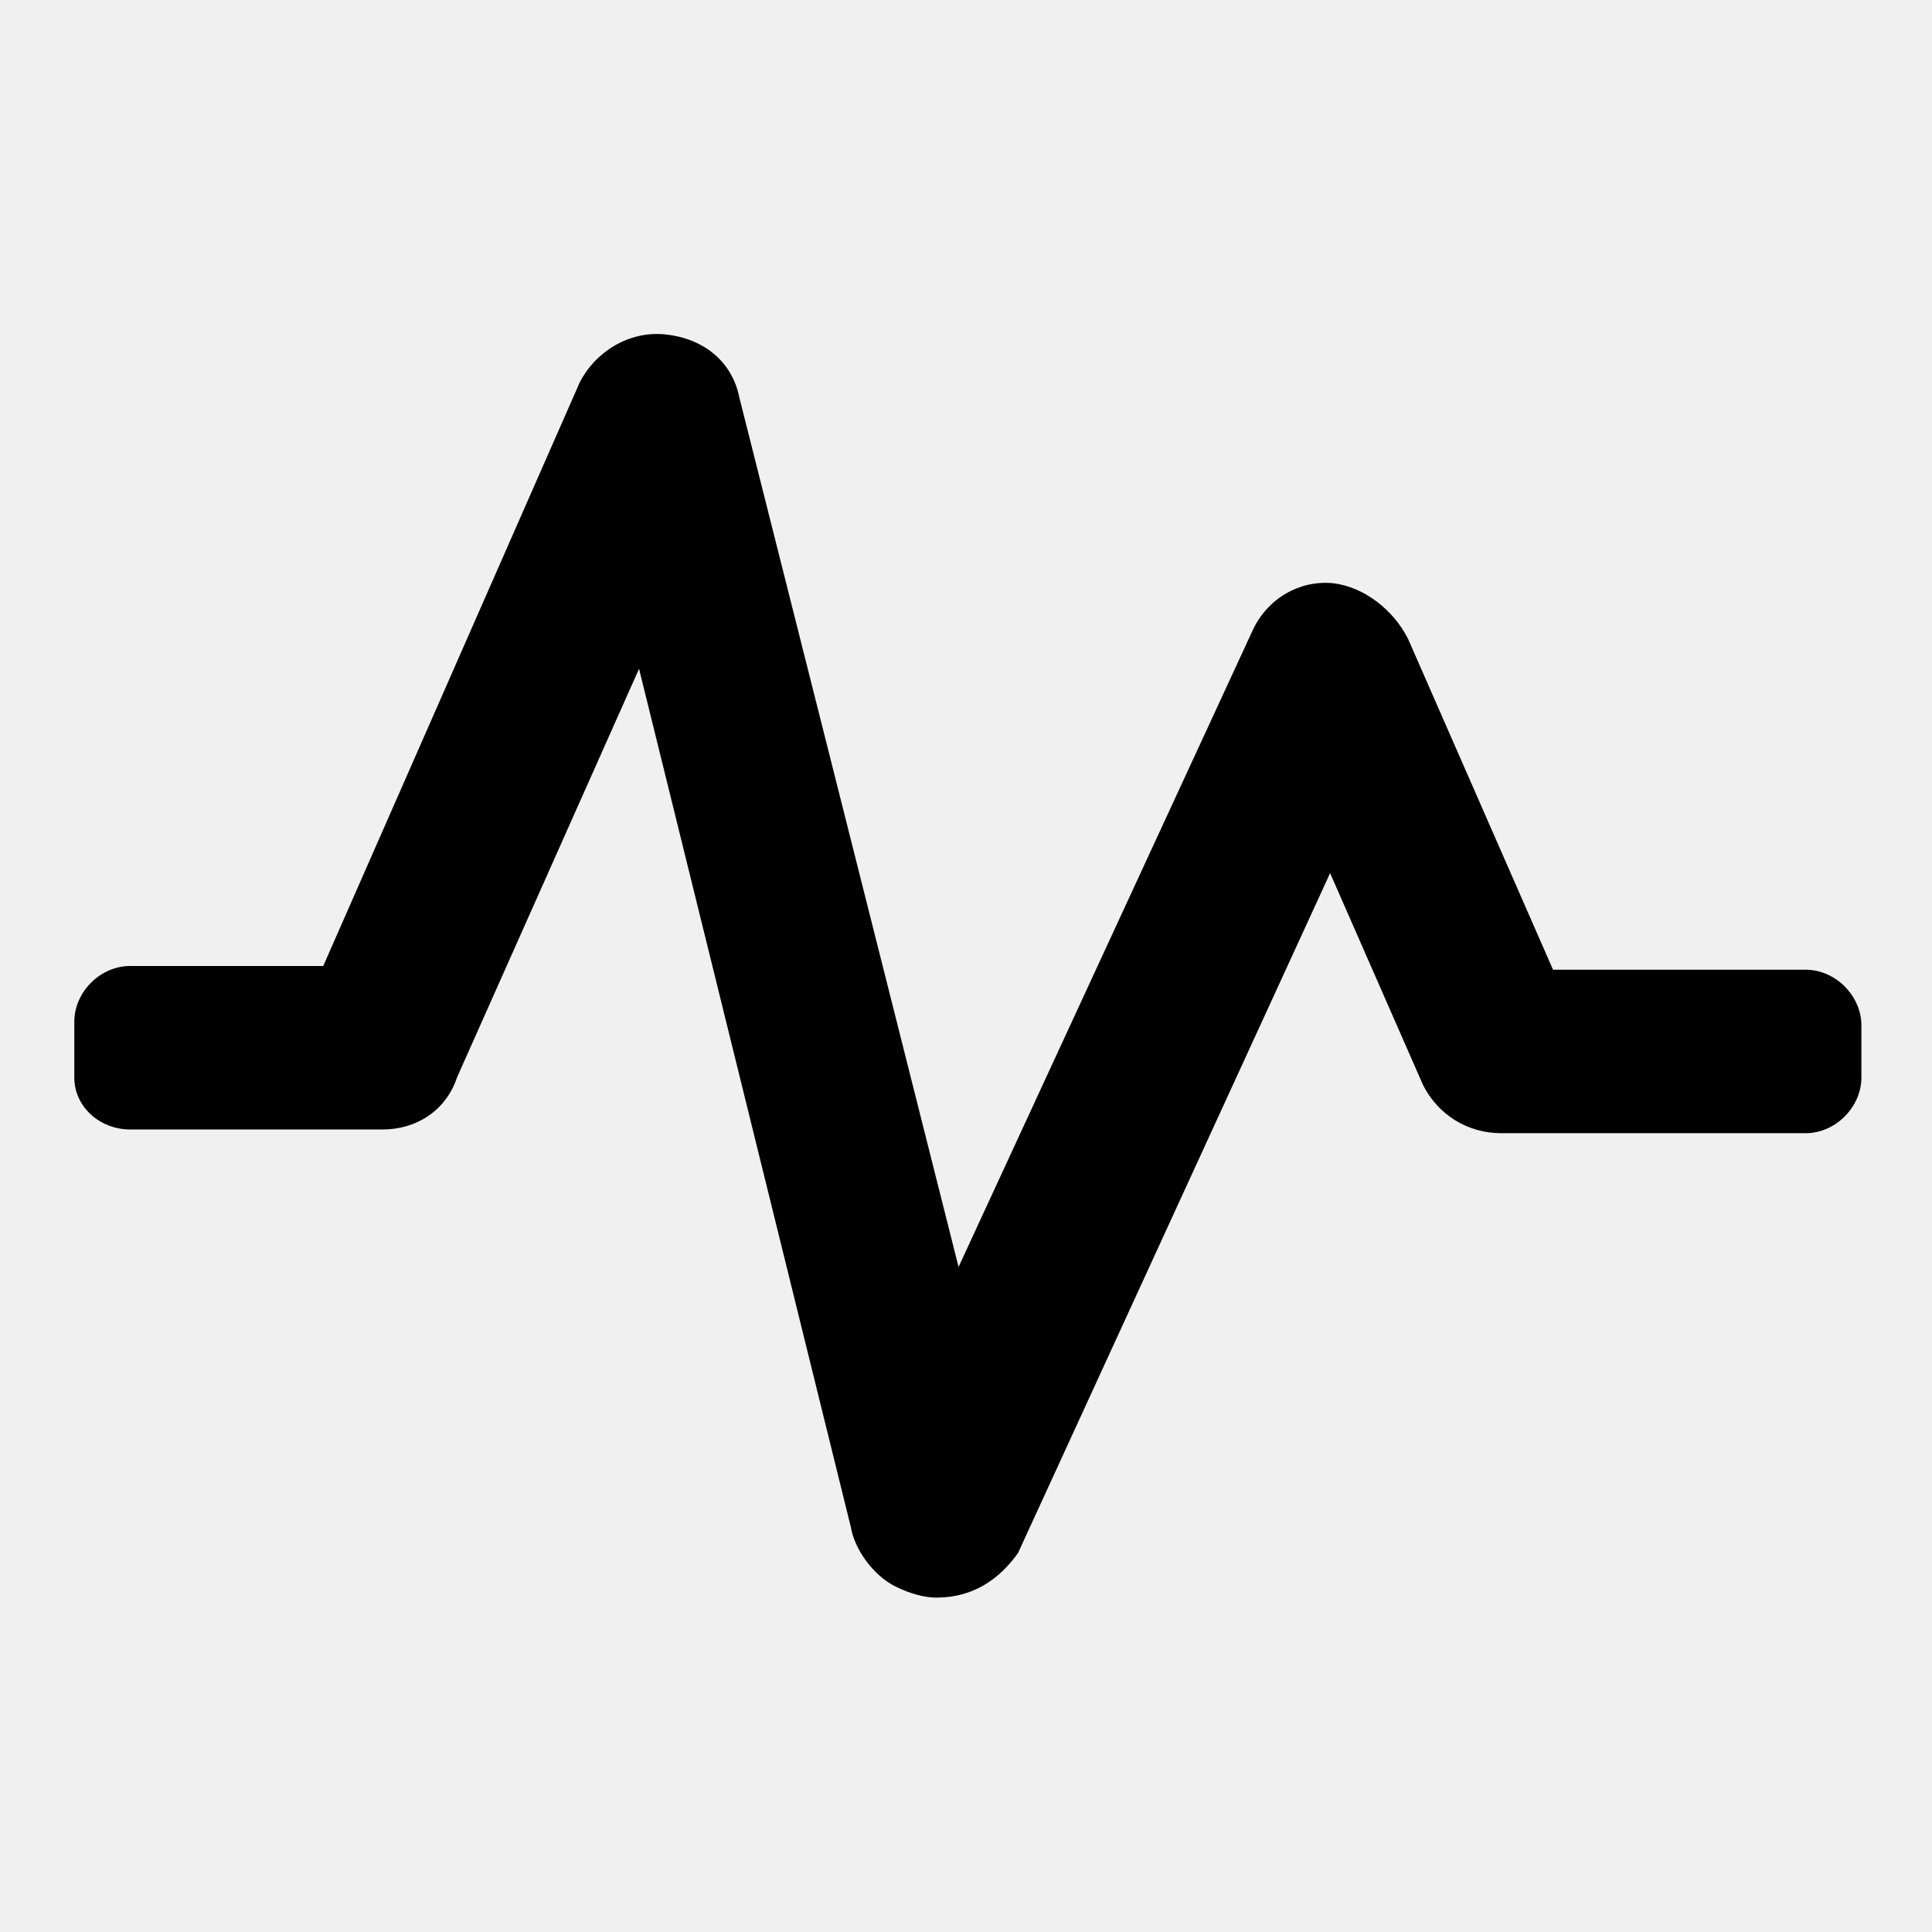
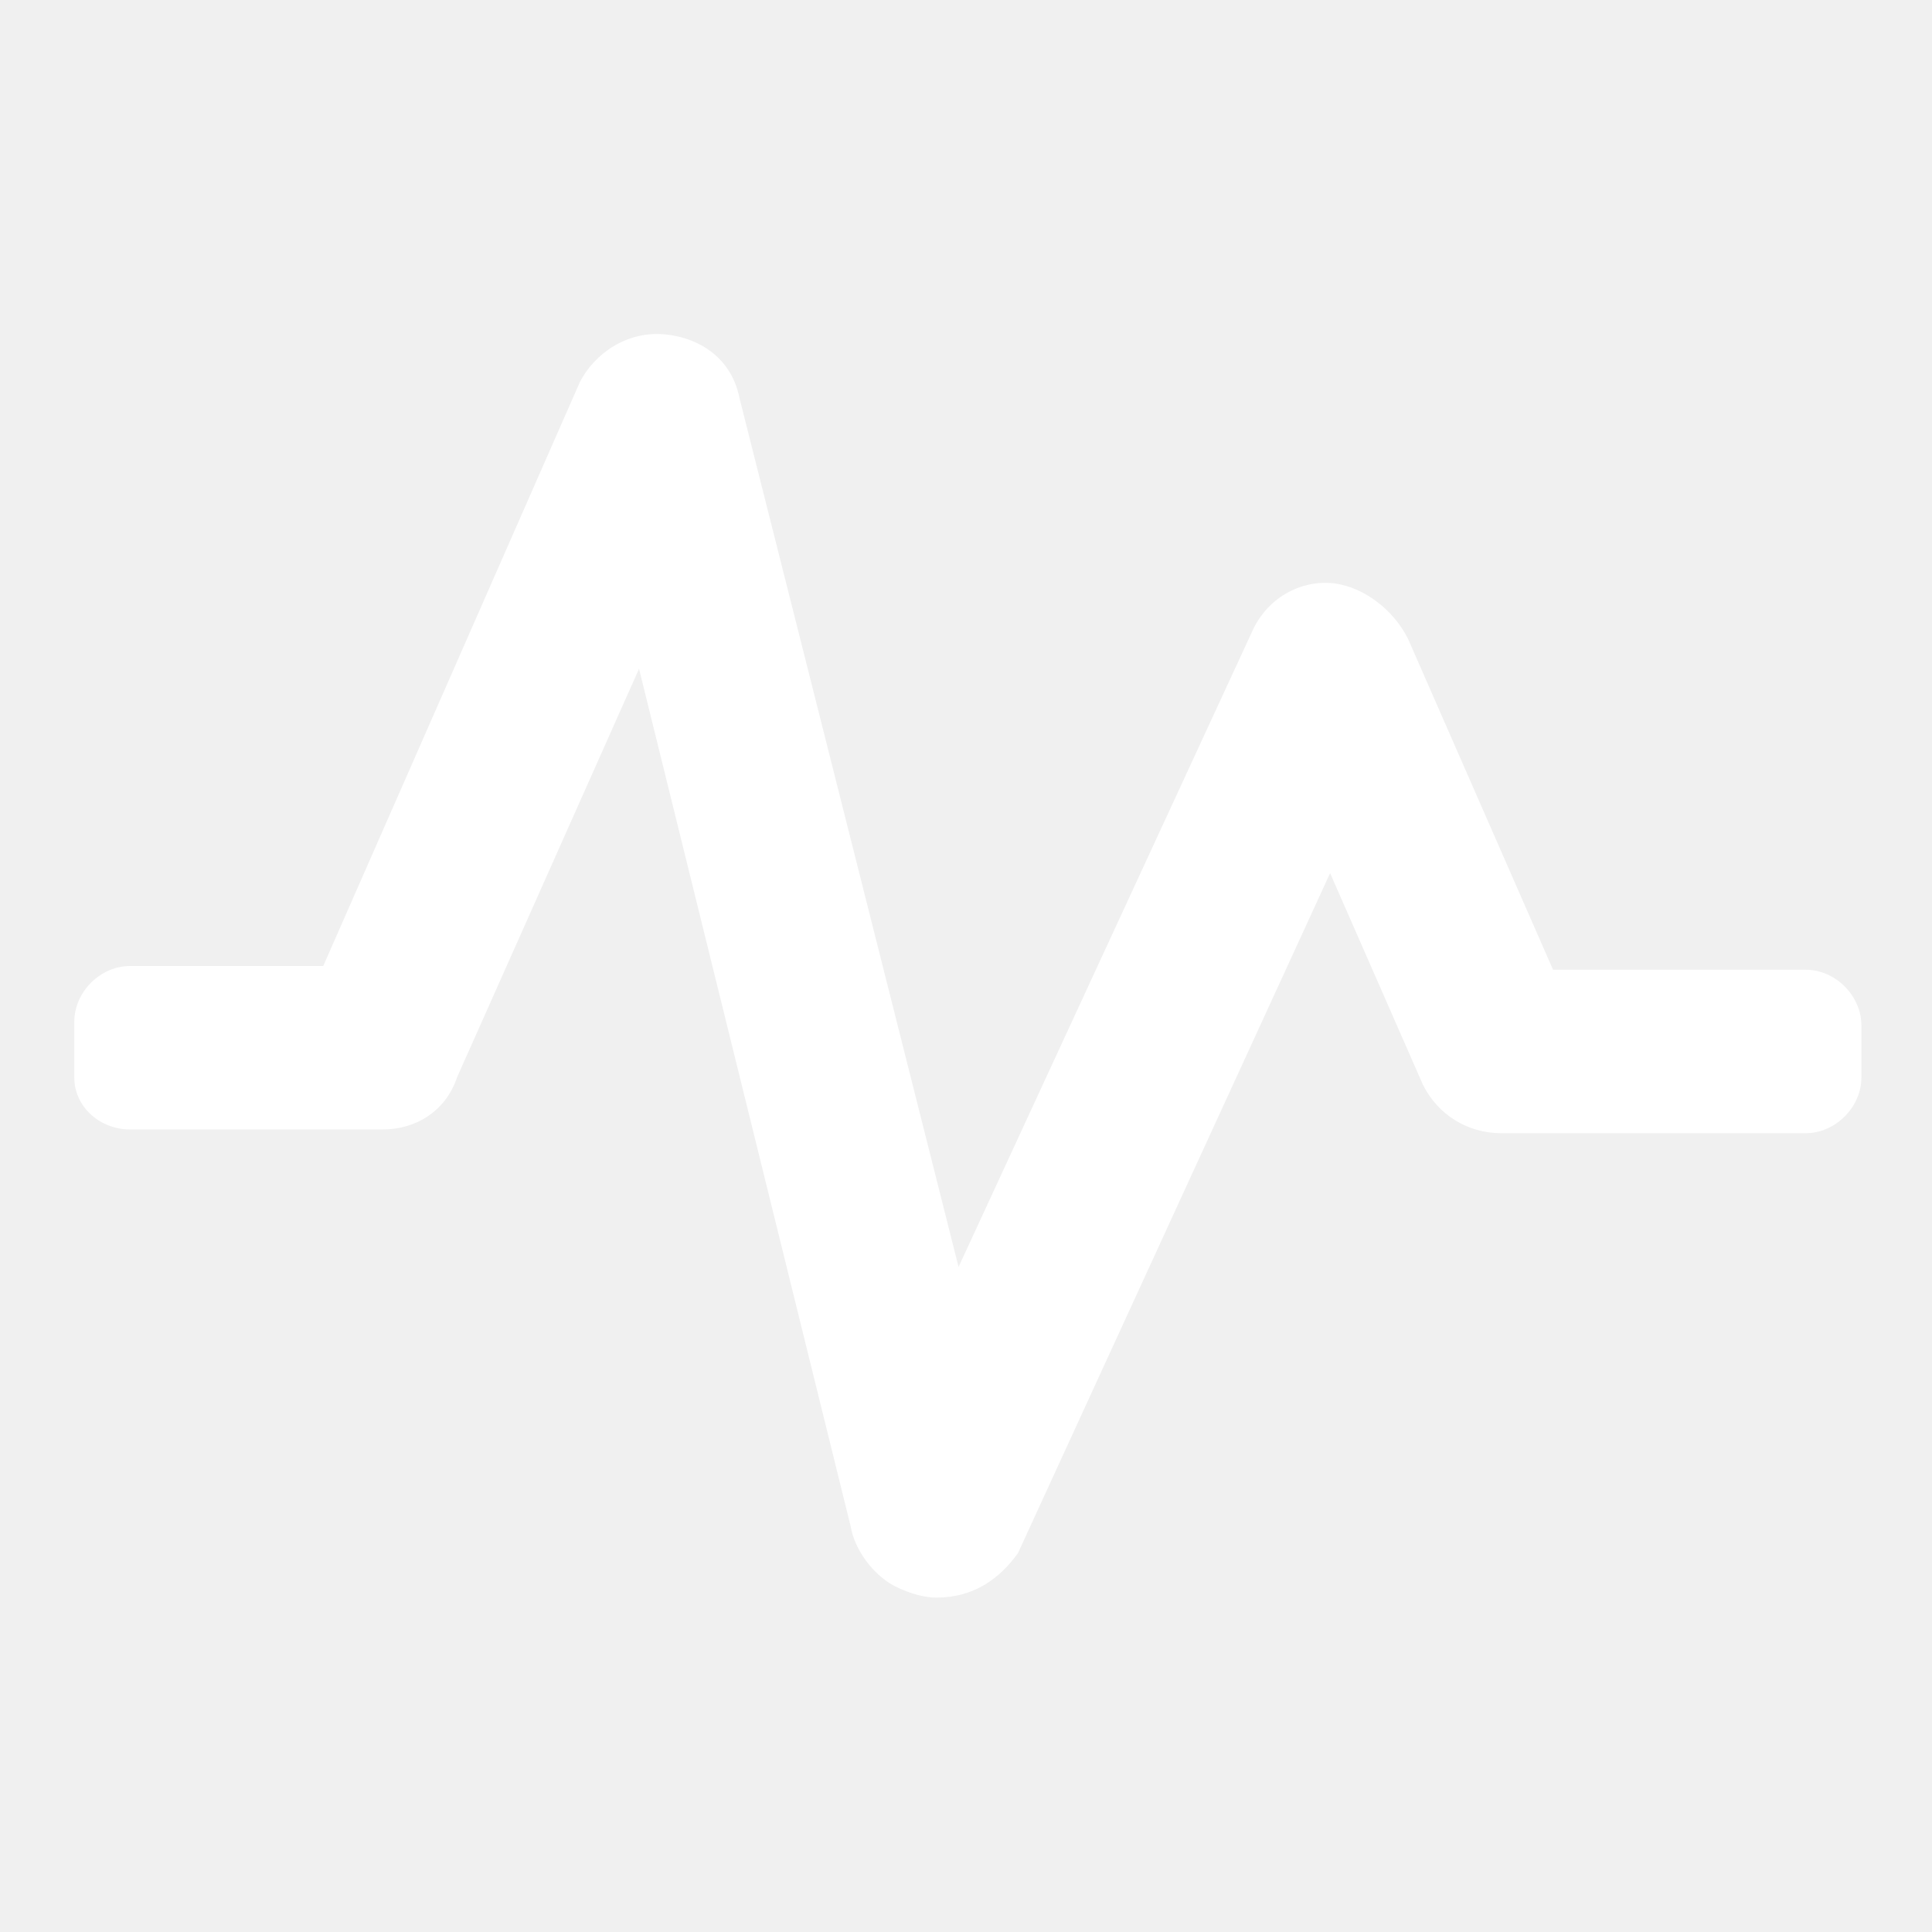
- <svg xmlns="http://www.w3.org/2000/svg" fill="#000000" width="800px" height="800px" viewBox="0 0 52 52" enable-background="new 0 0 52 52" xml:space="preserve">
+ <svg xmlns="http://www.w3.org/2000/svg" fill="#ffffff" width="800px" height="800px" viewBox="0 0 52 52" enable-background="new 0 0 52 52" xml:space="preserve">
  <g>
    <g>
      <path d="M25.2,43c-0.3,0-0.7-0.1-1.1-0.3c-0.6-0.3-1.1-1-1.2-1.6L17.2,18l-4.9,11c-0.3,0.9-1.1,1.4-2,1.4H3.5    C2.7,30.4,2,29.8,2,29v-1.5C2,26.7,2.7,26,3.5,26h5.2l6.9-15.7C16,9.5,16.9,8.9,17.9,9c1,0.1,1.8,0.7,2,1.7l5.9,23.4L33.7,17    c0.4-0.9,1.3-1.4,2.2-1.3c0.8,0.1,1.6,0.7,2,1.5l3.9,8.9h6.8c0.8,0,1.5,0.7,1.5,1.5V29c0,0.8-0.7,1.5-1.5,1.5h-8.2    c-0.9,0-1.7-0.5-2.1-1.3l-2.5-5.7l-8.4,18.3C26.9,42.5,26.2,43,25.2,43z" />
    </g>
  </g>
</svg>
